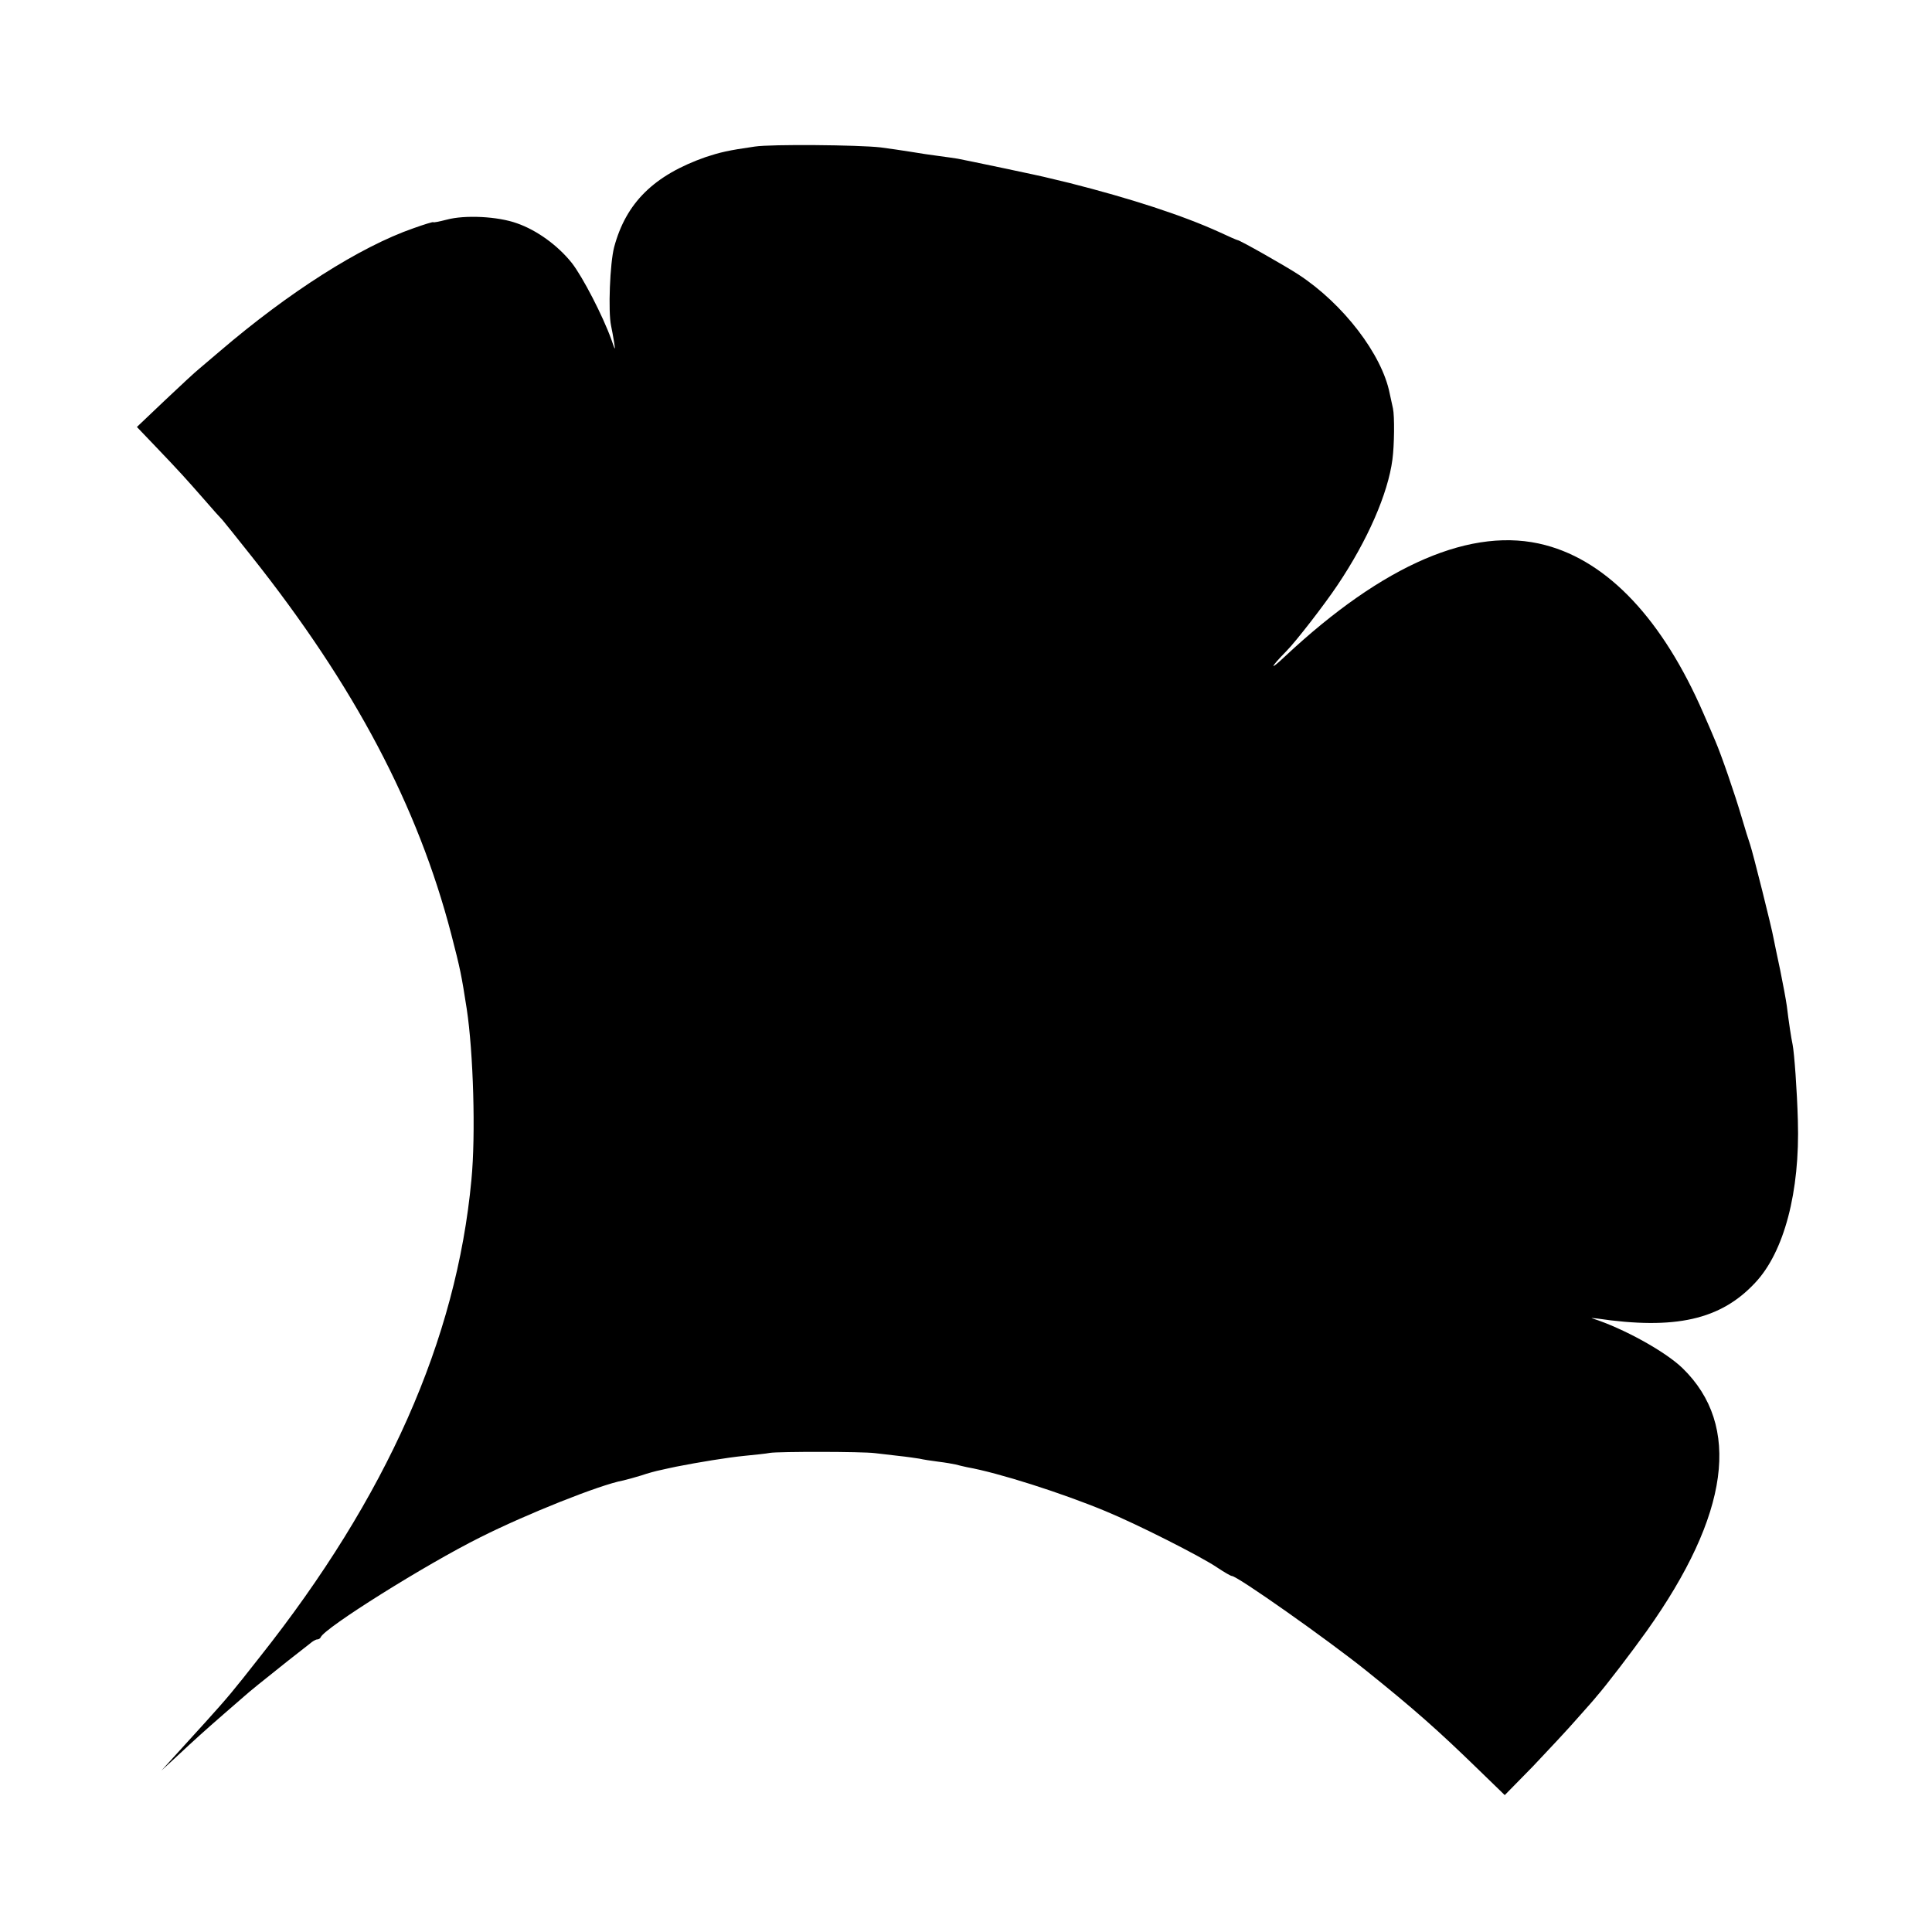
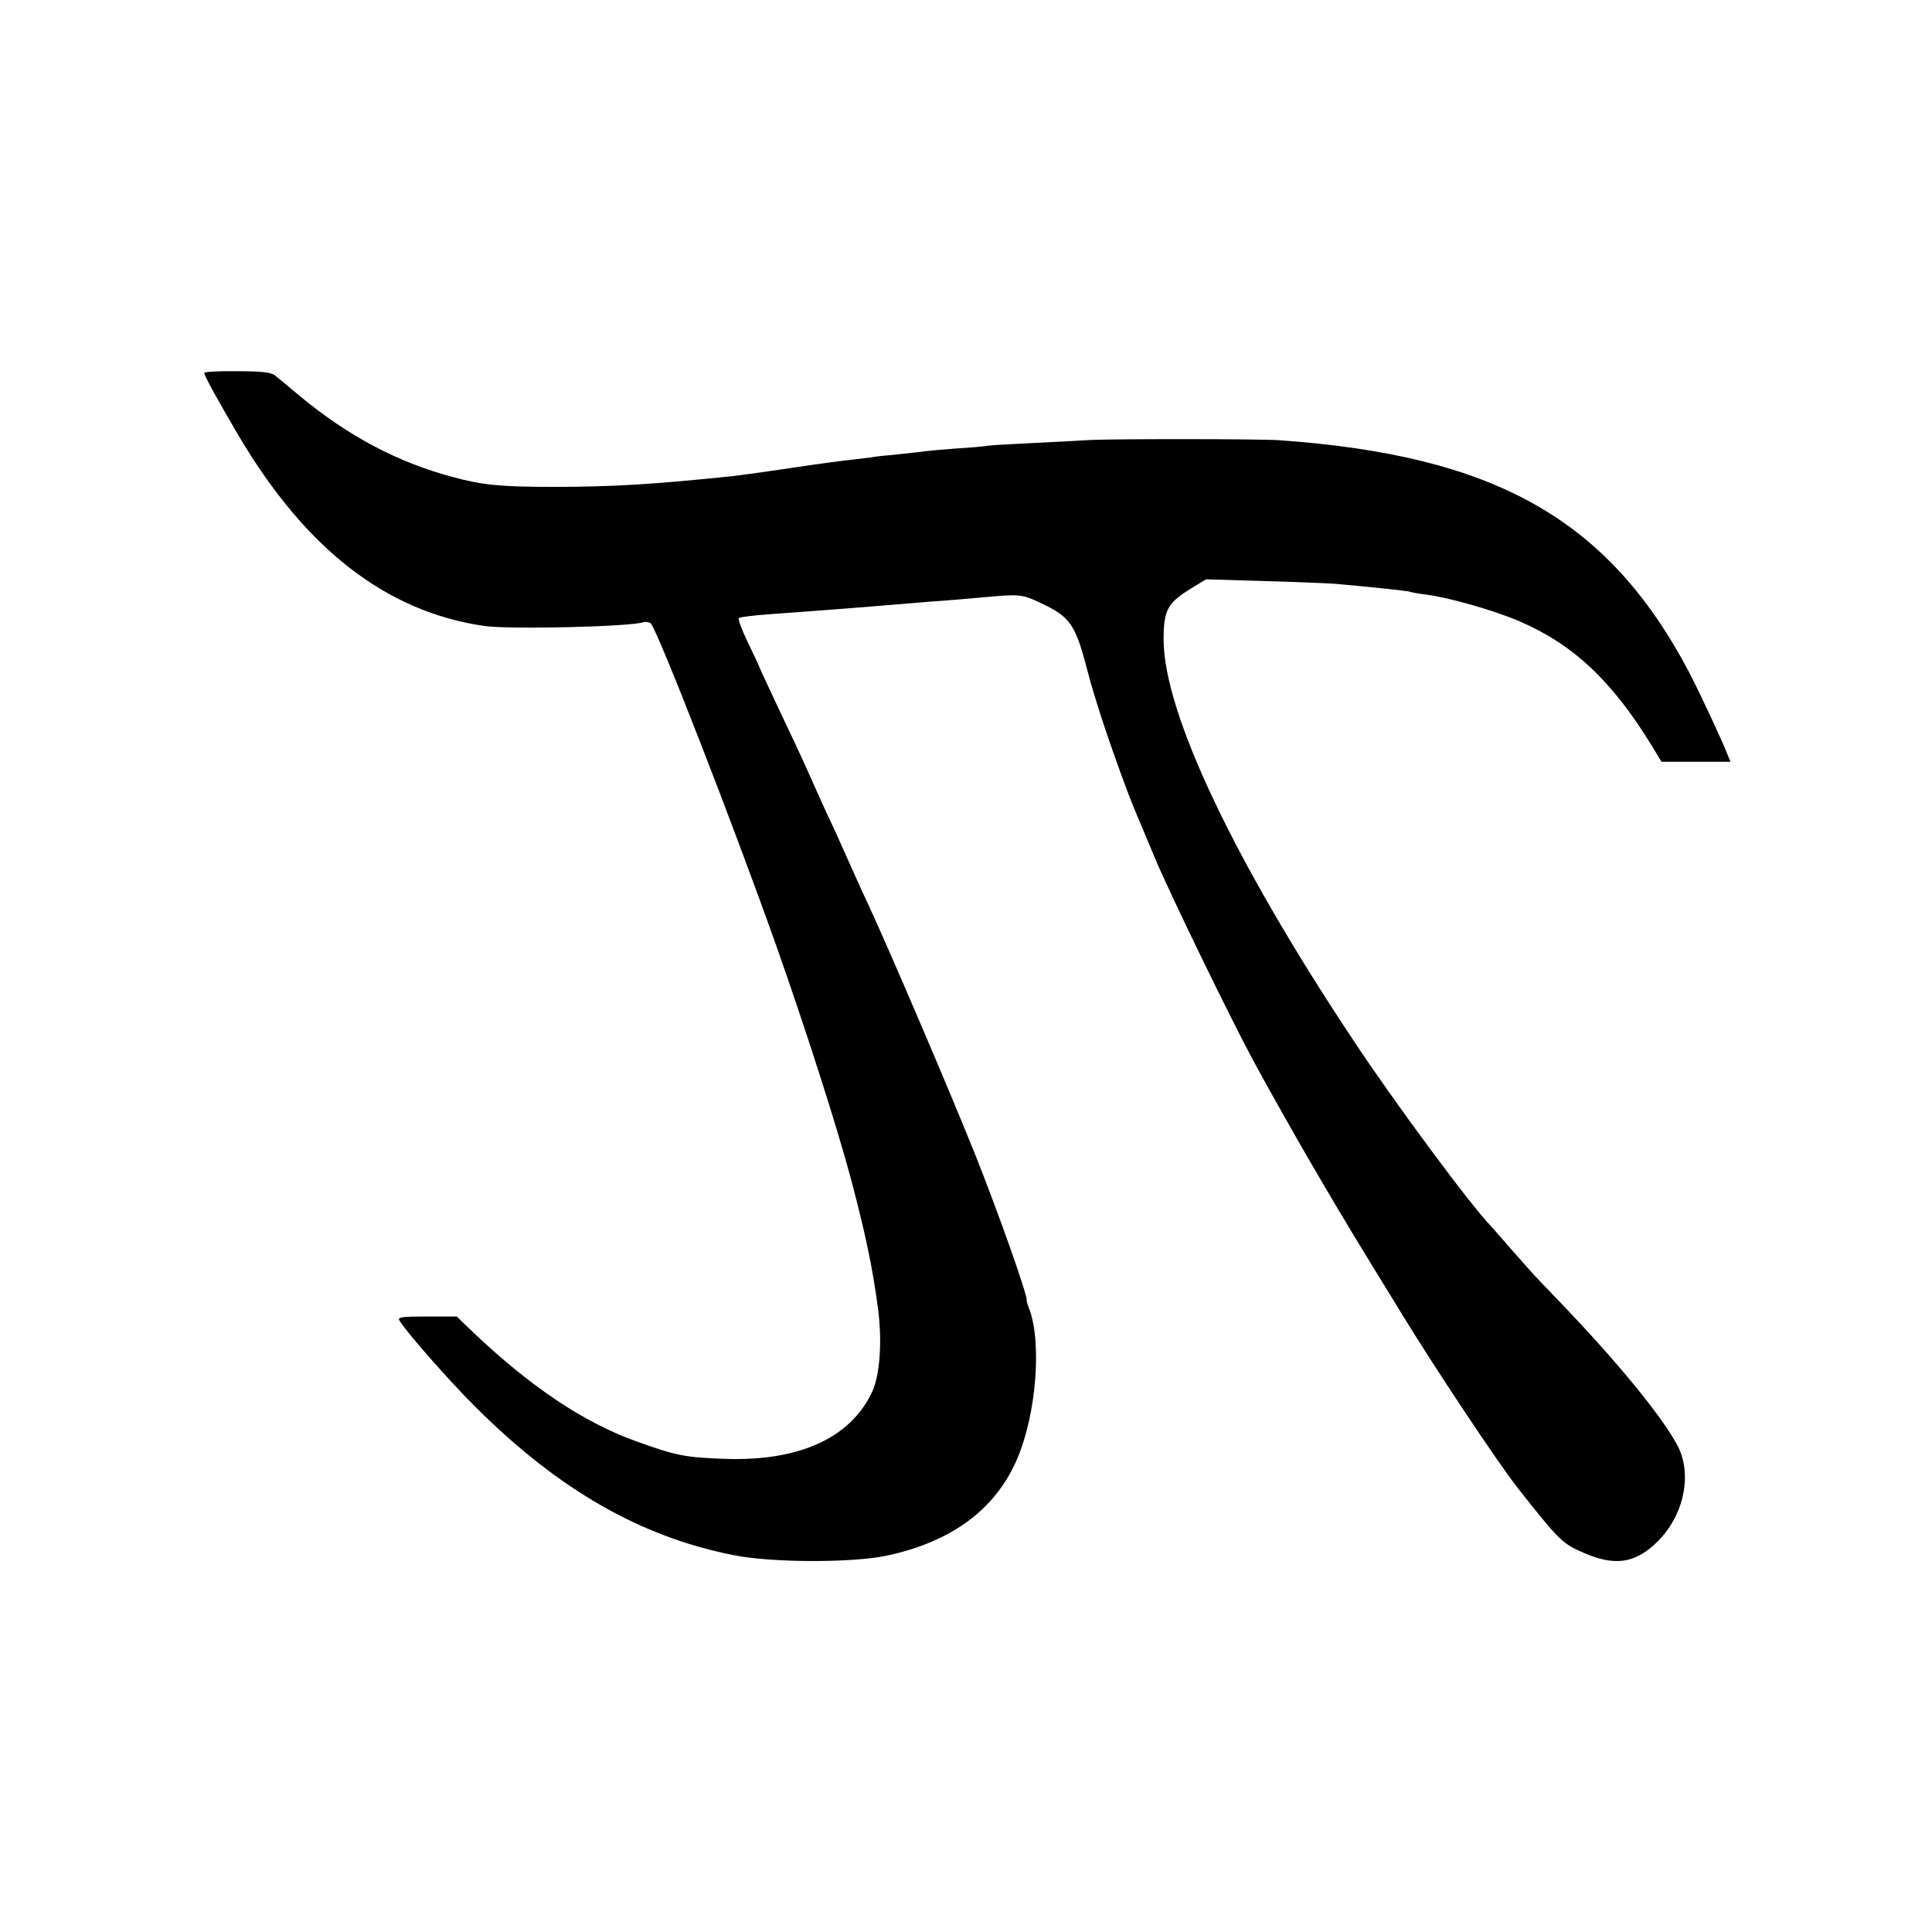
<svg xmlns="http://www.w3.org/2000/svg" version="1.0" width="700pt" height="700pt" viewBox="0 0 700 700" preserveAspectRatio="xMidYMid meet">
  <g transform="translate(0,700) scale(0.1,-0.1)" fill="#000000" stroke="none">
-     <path d="M2735 6469 c-98 -14 -126 -21 -178 -38 -188 -66 -289 -166 -332 -327 -15 -58 -22 -232 -11 -284 3 -14 8 -41 11 -60 5 -32 4 -31 -10 10 -31 86 -104 227 -143 277 -51 64 -127 119 -199 144 -69 25 -189 31 -255 13 -27 -7 -48 -11 -48 -9 0 2 -33 -8 -72 -22 -193 -67 -452 -232 -702 -446 -27 -23 -60 -51 -73 -62 -14 -11 -70 -63 -126 -116 l-101 -96 66 -69 c90 -94 114 -121 178 -194 30 -35 60 -68 66 -74 5 -6 53 -65 105 -131 374 -471 603 -905 724 -1370 33 -127 37 -148 56 -270 24 -157 33 -457 17 -620 -54 -579 -307 -1149 -767 -1729 -98 -125 -114 -144 -196 -235 -54 -59 -60 -66 -120 -132 l-40 -44 50 46 c76 71 104 96 175 158 36 31 70 61 76 66 14 13 72 60 154 125 36 28 73 57 83 65 9 8 21 15 26 15 5 0 11 3 13 8 14 34 381 264 578 362 167 84 435 191 518 206 13 3 42 11 65 18 23 8 56 17 72 20 17 4 41 9 55 12 81 16 185 33 245 39 39 4 81 8 95 11 32 5 334 5 380 -1 19 -2 58 -7 86 -10 29 -3 62 -8 75 -10 13 -3 44 -8 69 -11 25 -3 53 -8 62 -10 10 -3 29 -7 42 -10 113 -20 342 -93 501 -159 112 -46 346 -164 406 -205 24 -16 48 -30 52 -30 20 0 346 -230 487 -343 173 -139 259 -215 403 -355 l99 -96 102 104 c55 58 128 136 161 174 33 37 65 73 70 80 32 36 129 163 181 236 301 423 344 745 130 953 -63 61 -216 145 -326 180 -8 2 -1 2 15 0 284 -42 449 -5 574 129 105 111 163 330 155 588 -3 110 -13 245 -19 275 -5 23 -14 82 -21 140 -3 22 -14 81 -24 130 -11 50 -21 101 -24 115 -6 36 -75 311 -85 340 -5 14 -19 59 -31 100 -24 82 -74 227 -95 275 -7 17 -26 62 -43 100 -147 339 -345 550 -573 610 -263 70 -586 -69 -944 -404 -57 -54 -54 -41 5 19 35 35 140 171 186 240 109 162 183 332 199 455 7 51 8 158 2 185 -2 8 -7 33 -12 55 -28 141 -168 324 -330 430 -47 31 -213 125 -221 125 -2 0 -32 13 -66 29 -134 61 -322 122 -543 178 -33 8 -67 16 -75 18 -25 7 -303 65 -330 70 -14 2 -45 7 -70 10 -25 3 -70 10 -100 15 -30 5 -80 12 -110 16 -79 9 -396 12 -455 3z" />
+     <path d="M740 5649 c0 -10 50 -101 126 -230 243 -410 535 -636 889 -687 90 -13 534 -3 578 14 7 2 17 0 24 -4 21 -13 299 -727 455 -1167 102 -288 218 -649 268 -835 53 -198 81 -328 101 -480 16 -119 7 -243 -21 -303 -78 -166 -261 -250 -525 -243 -151 5 -184 11 -330 64 -190 68 -382 197 -590 394 l-60 58 -108 0 c-90 0 -107 -2 -100 -14 23 -40 185 -224 280 -318 299 -297 596 -467 933 -533 135 -27 424 -28 550 -2 238 50 399 169 477 355 68 162 88 418 42 540 -6 15 -10 28 -9 30 5 14 -104 322 -188 532 -88 220 -309 737 -387 905 -21 44 -54 118 -75 165 -21 47 -53 119 -73 160 -19 41 -51 113 -72 160 -21 47 -69 150 -107 229 -37 79 -68 145 -68 147 0 2 -18 40 -40 86 -22 45 -37 85 -33 89 5 3 51 9 103 13 156 11 352 26 528 41 31 3 89 7 127 10 39 3 97 8 130 11 129 12 138 11 204 -20 109 -51 127 -77 171 -246 23 -89 68 -227 116 -359 36 -99 44 -118 62 -161 6 -14 36 -86 67 -160 56 -133 273 -579 357 -735 135 -247 273 -485 422 -728 50 -82 100 -163 111 -181 116 -191 353 -547 423 -636 145 -184 162 -201 226 -230 123 -57 199 -47 282 35 97 96 127 248 70 351 -58 107 -217 300 -416 508 -47 49 -94 98 -105 110 -11 12 -49 55 -85 96 -36 41 -67 77 -70 80 -66 66 -346 443 -496 670 -433 651 -686 1185 -688 1450 0 113 13 136 111 195 l43 26 202 -6 c112 -3 230 -8 263 -10 113 -10 269 -26 274 -29 3 -2 29 -7 56 -10 86 -11 246 -57 338 -96 196 -84 336 -215 480 -449 l37 -61 125 0 125 0 -10 24 c-19 50 -105 234 -143 306 -292 550 -701 780 -1482 835 -69 5 -590 5 -680 1 -33 -2 -127 -7 -209 -11 -82 -4 -157 -8 -166 -10 -10 -2 -62 -7 -116 -10 -55 -4 -106 -9 -114 -10 -8 -2 -51 -6 -95 -11 -44 -4 -82 -8 -85 -9 -3 -1 -34 -5 -70 -9 -36 -4 -76 -9 -90 -11 -14 -2 -43 -6 -65 -9 -22 -3 -89 -13 -150 -22 -60 -9 -123 -17 -140 -19 -288 -30 -433 -39 -650 -39 -188 0 -255 6 -362 35 -201 53 -382 149 -559 296 -38 32 -78 65 -88 73 -14 11 -49 15 -137 15 -66 1 -119 -2 -119 -6z" />
  </g>
</svg>
